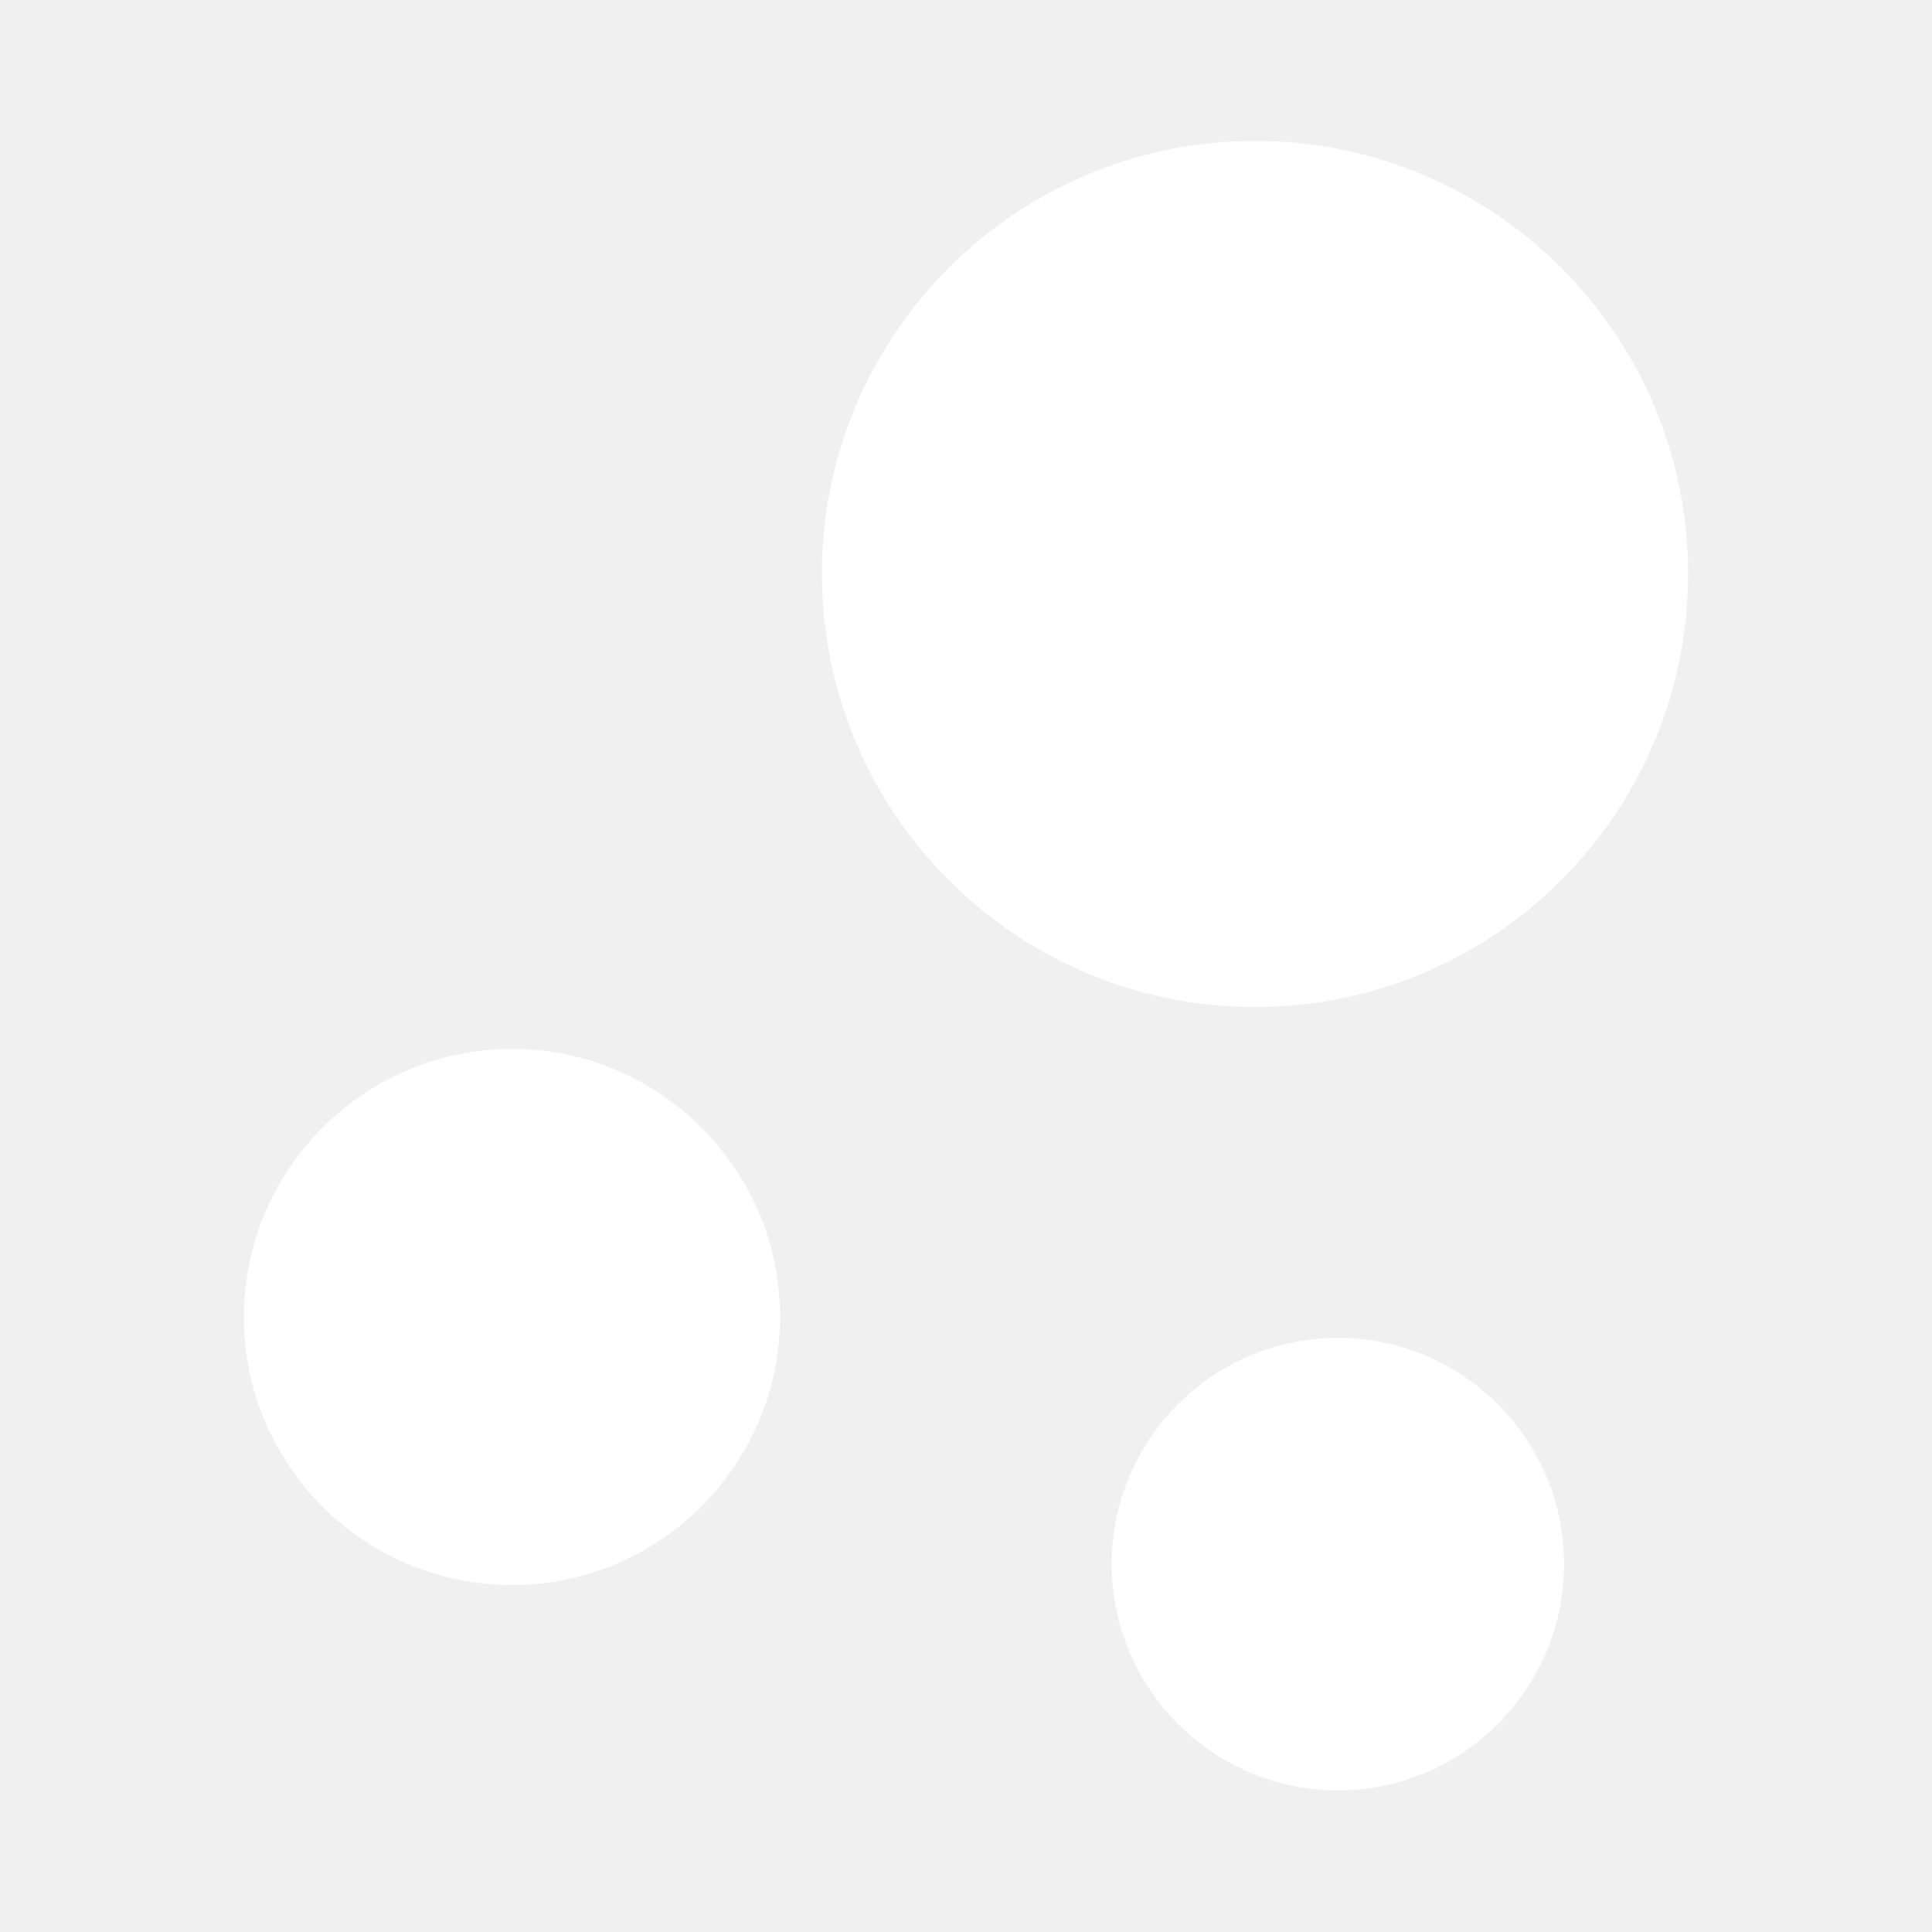
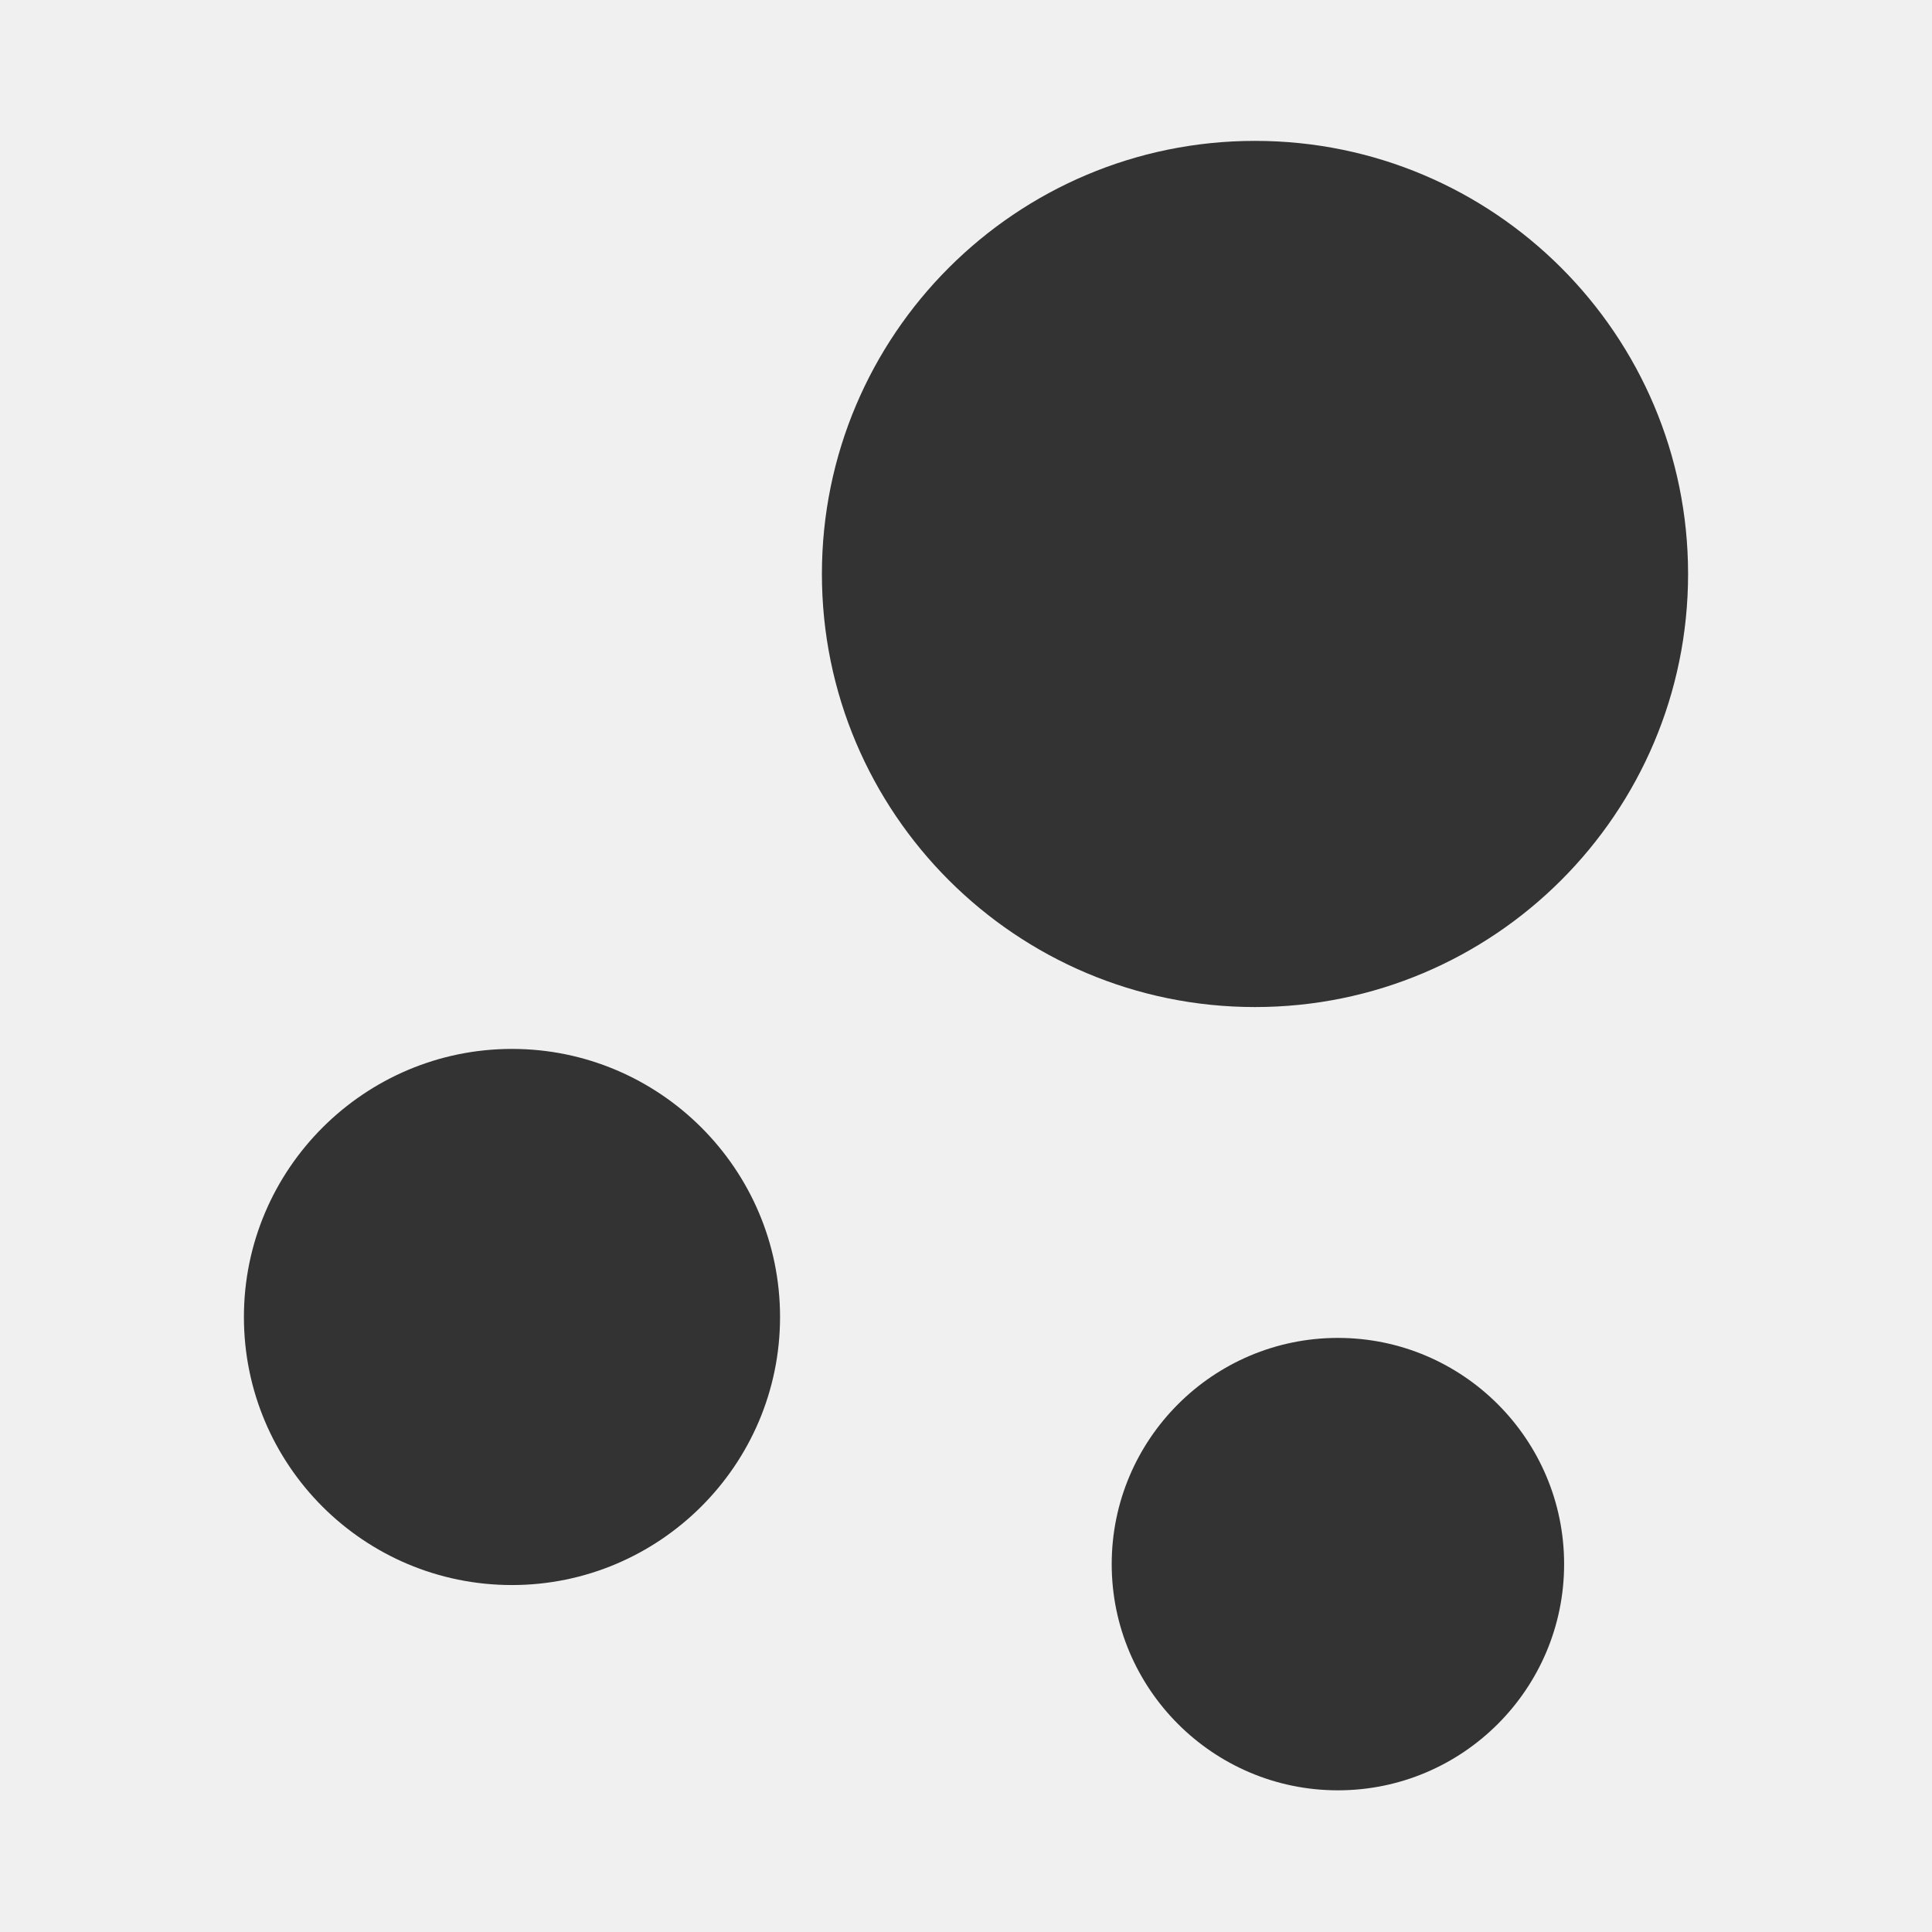
- <svg xmlns="http://www.w3.org/2000/svg" width="40" height="40" viewBox="0 0 40 40" fill="none">
-   <path d="M25.983 2.917C21.033 2.917 17.017 6.933 17.017 11.883C17.017 16.833 21.033 20.85 25.983 20.85C30.933 20.85 34.95 16.833 34.95 11.883C34.95 6.933 30.933 2.917 25.983 2.917Z" fill="white" />
-   <path d="M10.6 21.717C7.55 21.717 5.05 24.2 5.05 27.267C5.05 30.333 7.533 32.817 10.6 32.817C13.65 32.817 16.15 30.333 16.15 27.267C16.15 24.2 13.65 21.717 10.6 21.717Z" fill="white" />
-   <path d="M27.7 27.7C25.117 27.7 23.017 29.8 23.017 32.383C23.017 34.967 25.117 37.067 27.7 37.067C30.283 37.067 32.383 34.967 32.383 32.383C32.383 29.8 30.283 27.7 27.7 27.7Z" fill="white" />
+ <svg xmlns="http://www.w3.org/2000/svg" width="24" height="24" viewBox="0 0 24 24" fill="none">
+   <path d="M15.59 1.75C12.62 1.75 10.21 4.16 10.21 7.13C10.21 10.1 12.62 12.51 15.59 12.51C18.56 12.51 20.97 10.1 20.97 7.13C20.97 4.16 18.56 1.75 15.59 1.75Z" fill="#333333" />
+   <path d="M6.36 13.03C4.53 13.03 3.03 14.52 3.03 16.36C3.03 18.2 4.52 19.69 6.36 19.69C8.19 19.69 9.69 18.2 9.69 16.36C9.69 14.52 8.19 13.03 6.36 13.03Z" fill="#333333" />
+   <path d="M16.62 16.62C15.07 16.62 13.81 17.88 13.81 19.43C13.81 20.98 15.07 22.24 16.62 22.24C18.17 22.24 19.43 20.98 19.43 19.43C19.43 17.88 18.17 16.62 16.62 16.62Z" fill="#333333" />
</svg>
